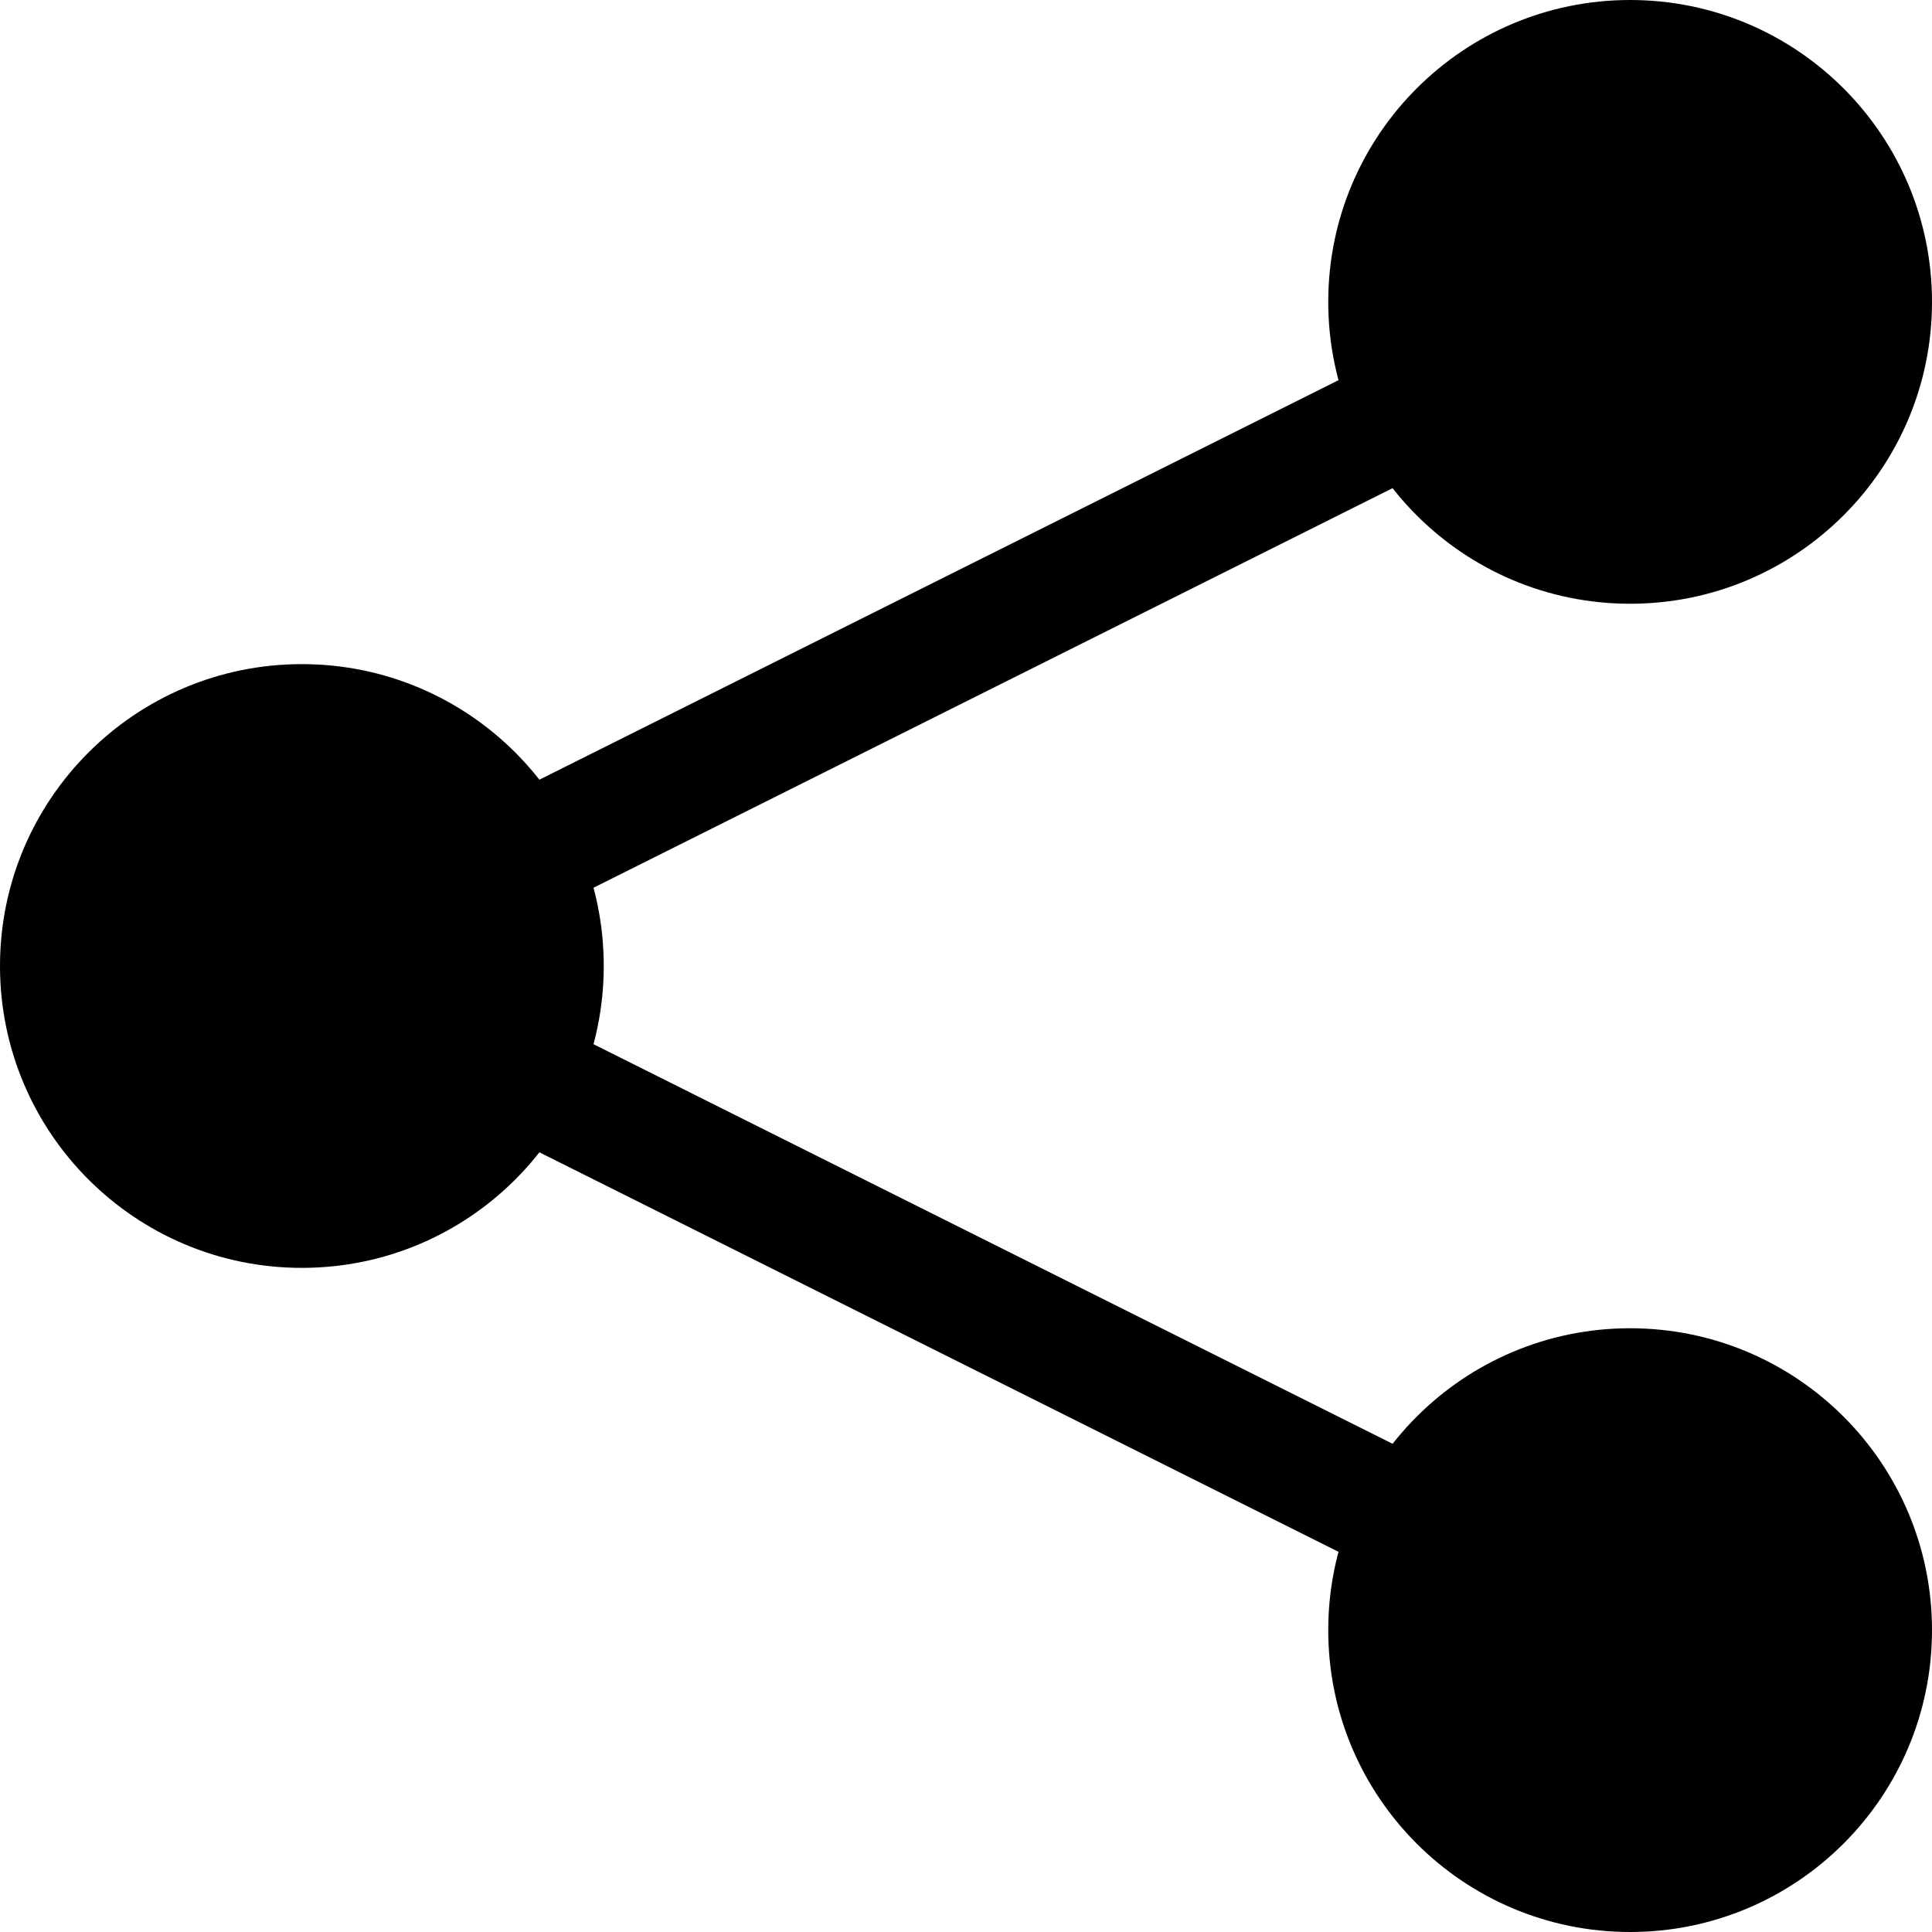
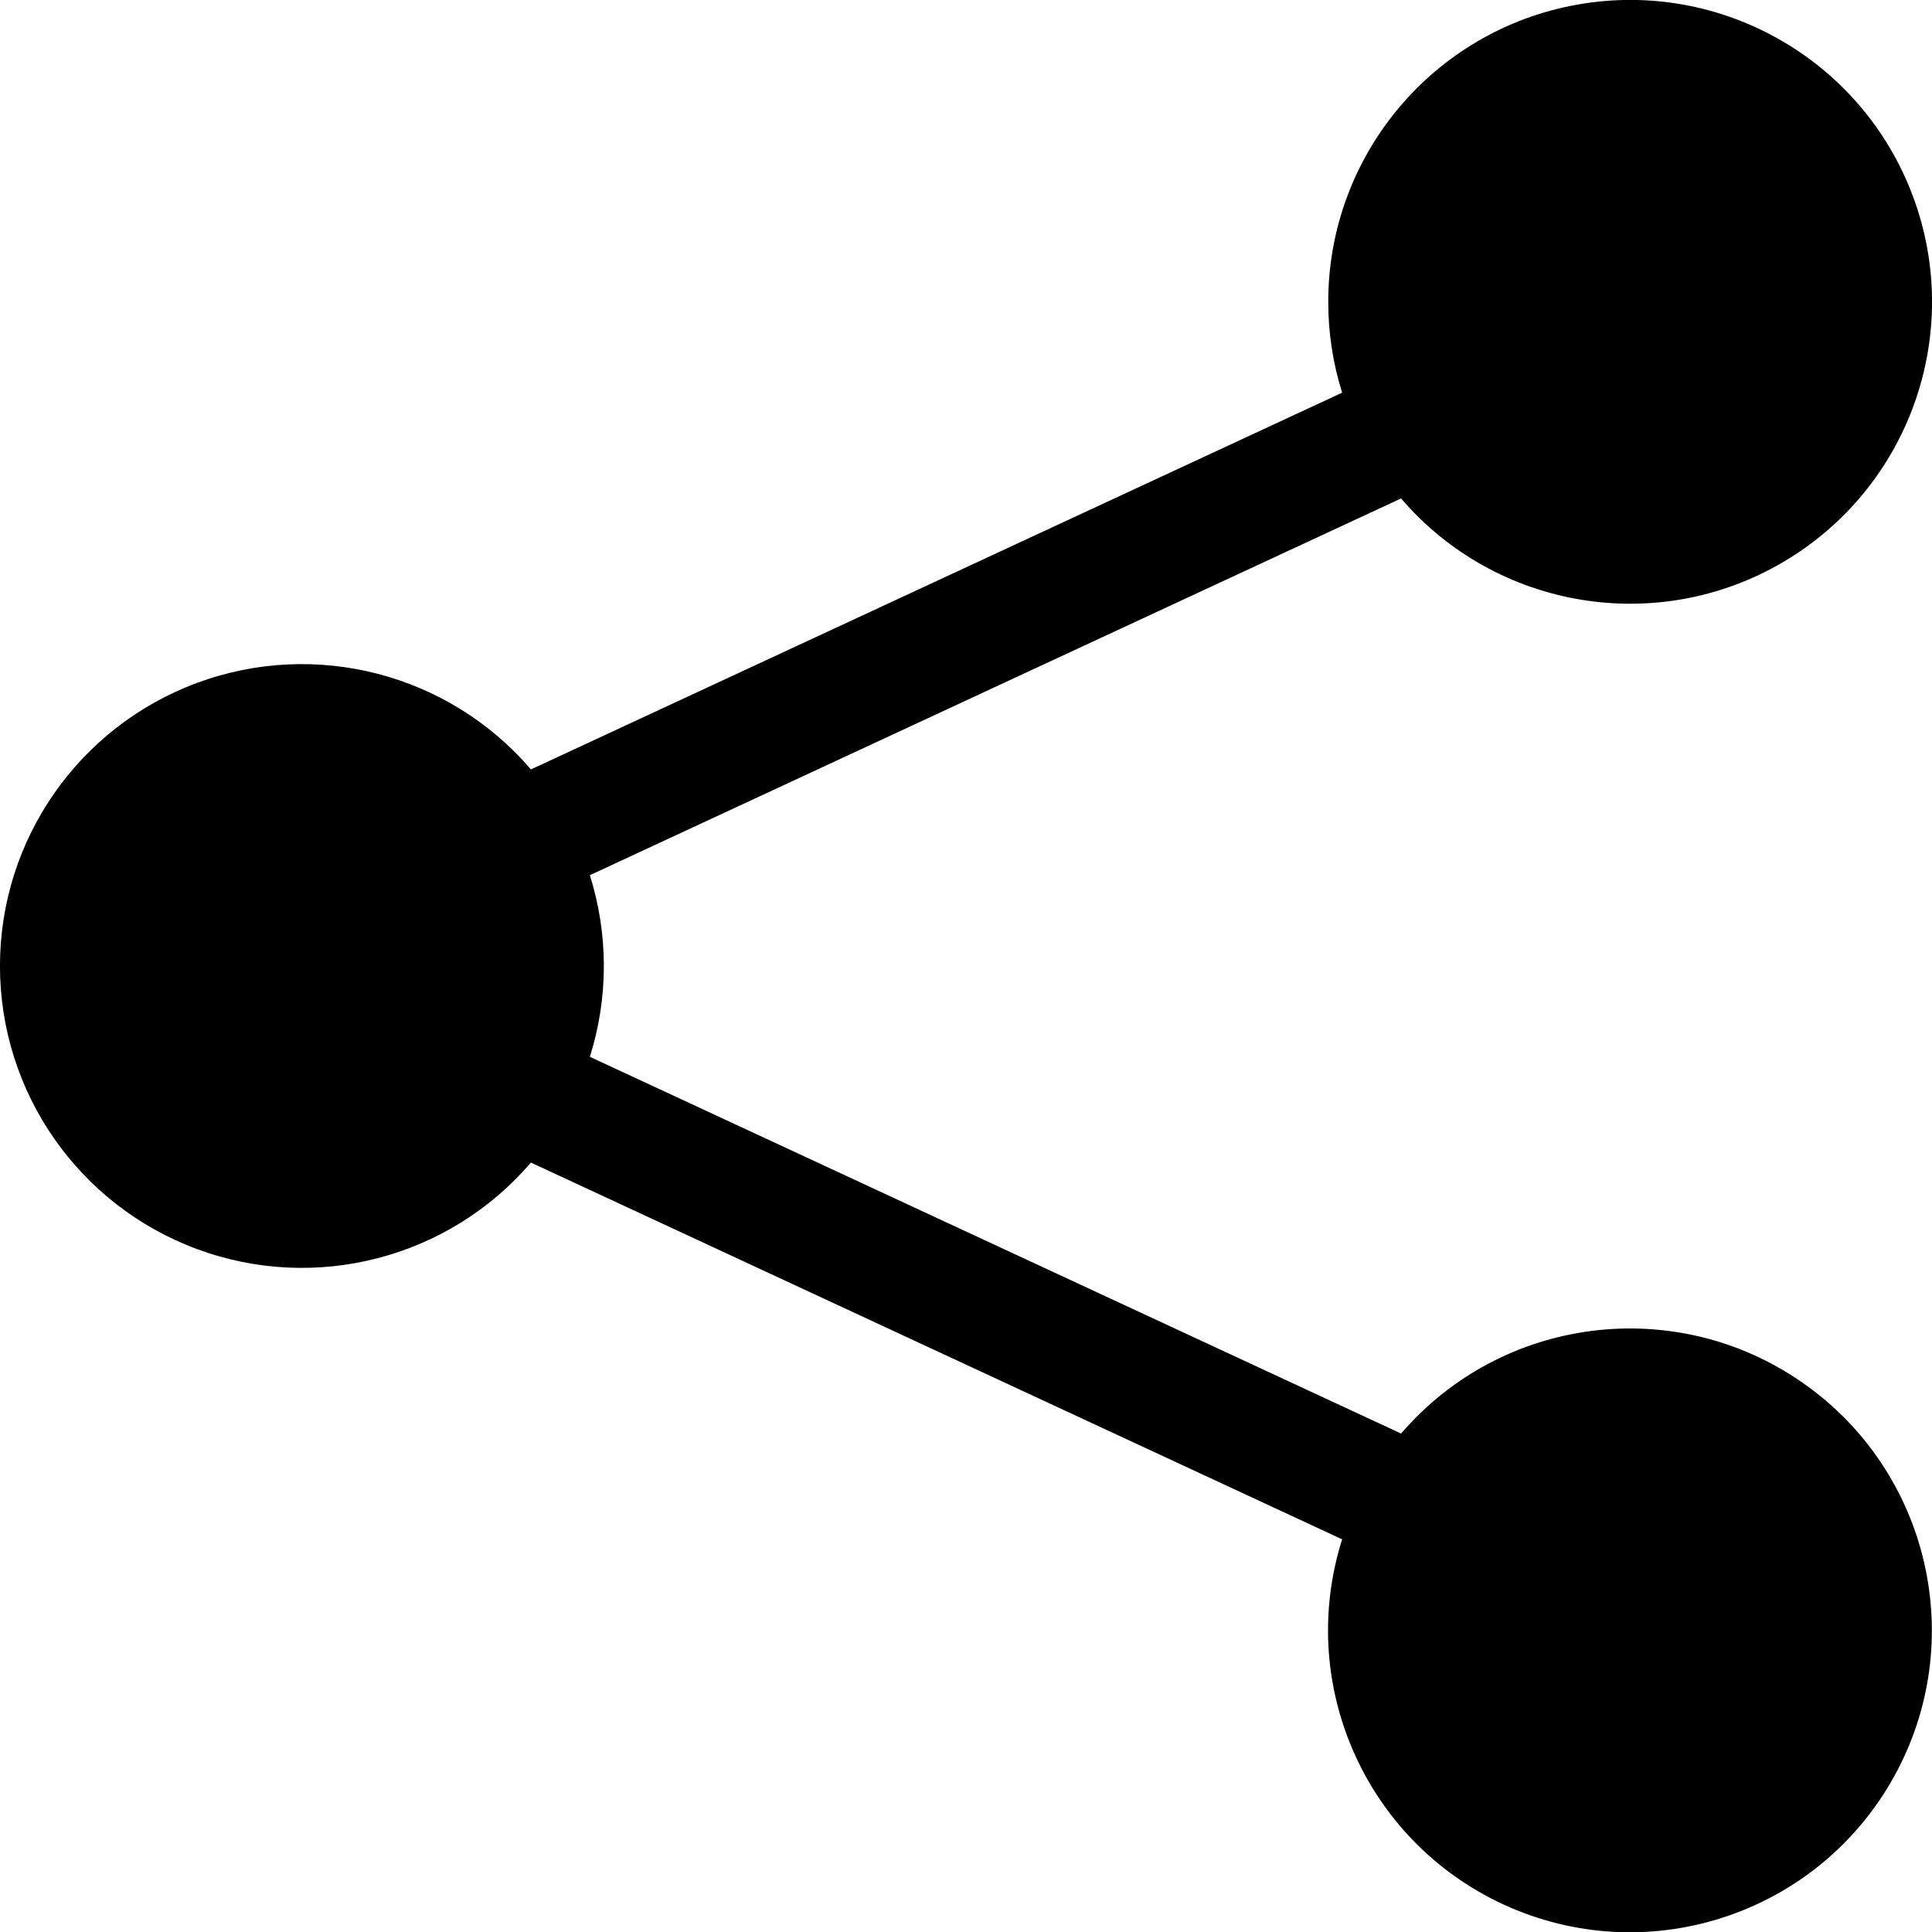
<svg xmlns="http://www.w3.org/2000/svg" width="1em" height="1em" viewBox="0 0 16 16" class="bi bi-share-fill" fill="currentColor">
-   <path fill-rule="evenodd" d="M12.024 3.797L4.499 7.56l-.448-.895 7.525-3.762.448.894zm-.448 9.3L4.051 9.335 4.5 8.44l7.525 3.763-.448.894z" />
-   <path fill-rule="evenodd" d="M13.5 5a2.5 2.5 0 1 0 0-5 2.5 2.5 0 0 0 0 5zm0 11a2.5 2.5 0 1 0 0-5 2.5 2.5 0 0 0 0 5zm-11-5.5a2.5 2.5 0 1 0 0-5 2.5 2.5 0 0 0 0 5z" />
+   <path fill-rule="evenodd" d="M11 2.5a2.5 2.5 0 1 1 .603 1.628l-6.718 3.12a2.499 2.499 0 0 1 0 1.504l6.718 3.12a2.5 2.5 0 1 1-.488.876l-6.718-3.12a2.5 2.5 0 1 1 0-3.256l6.718-3.12A2.5 2.5 0 0 1 11 2.5z" />
</svg>
